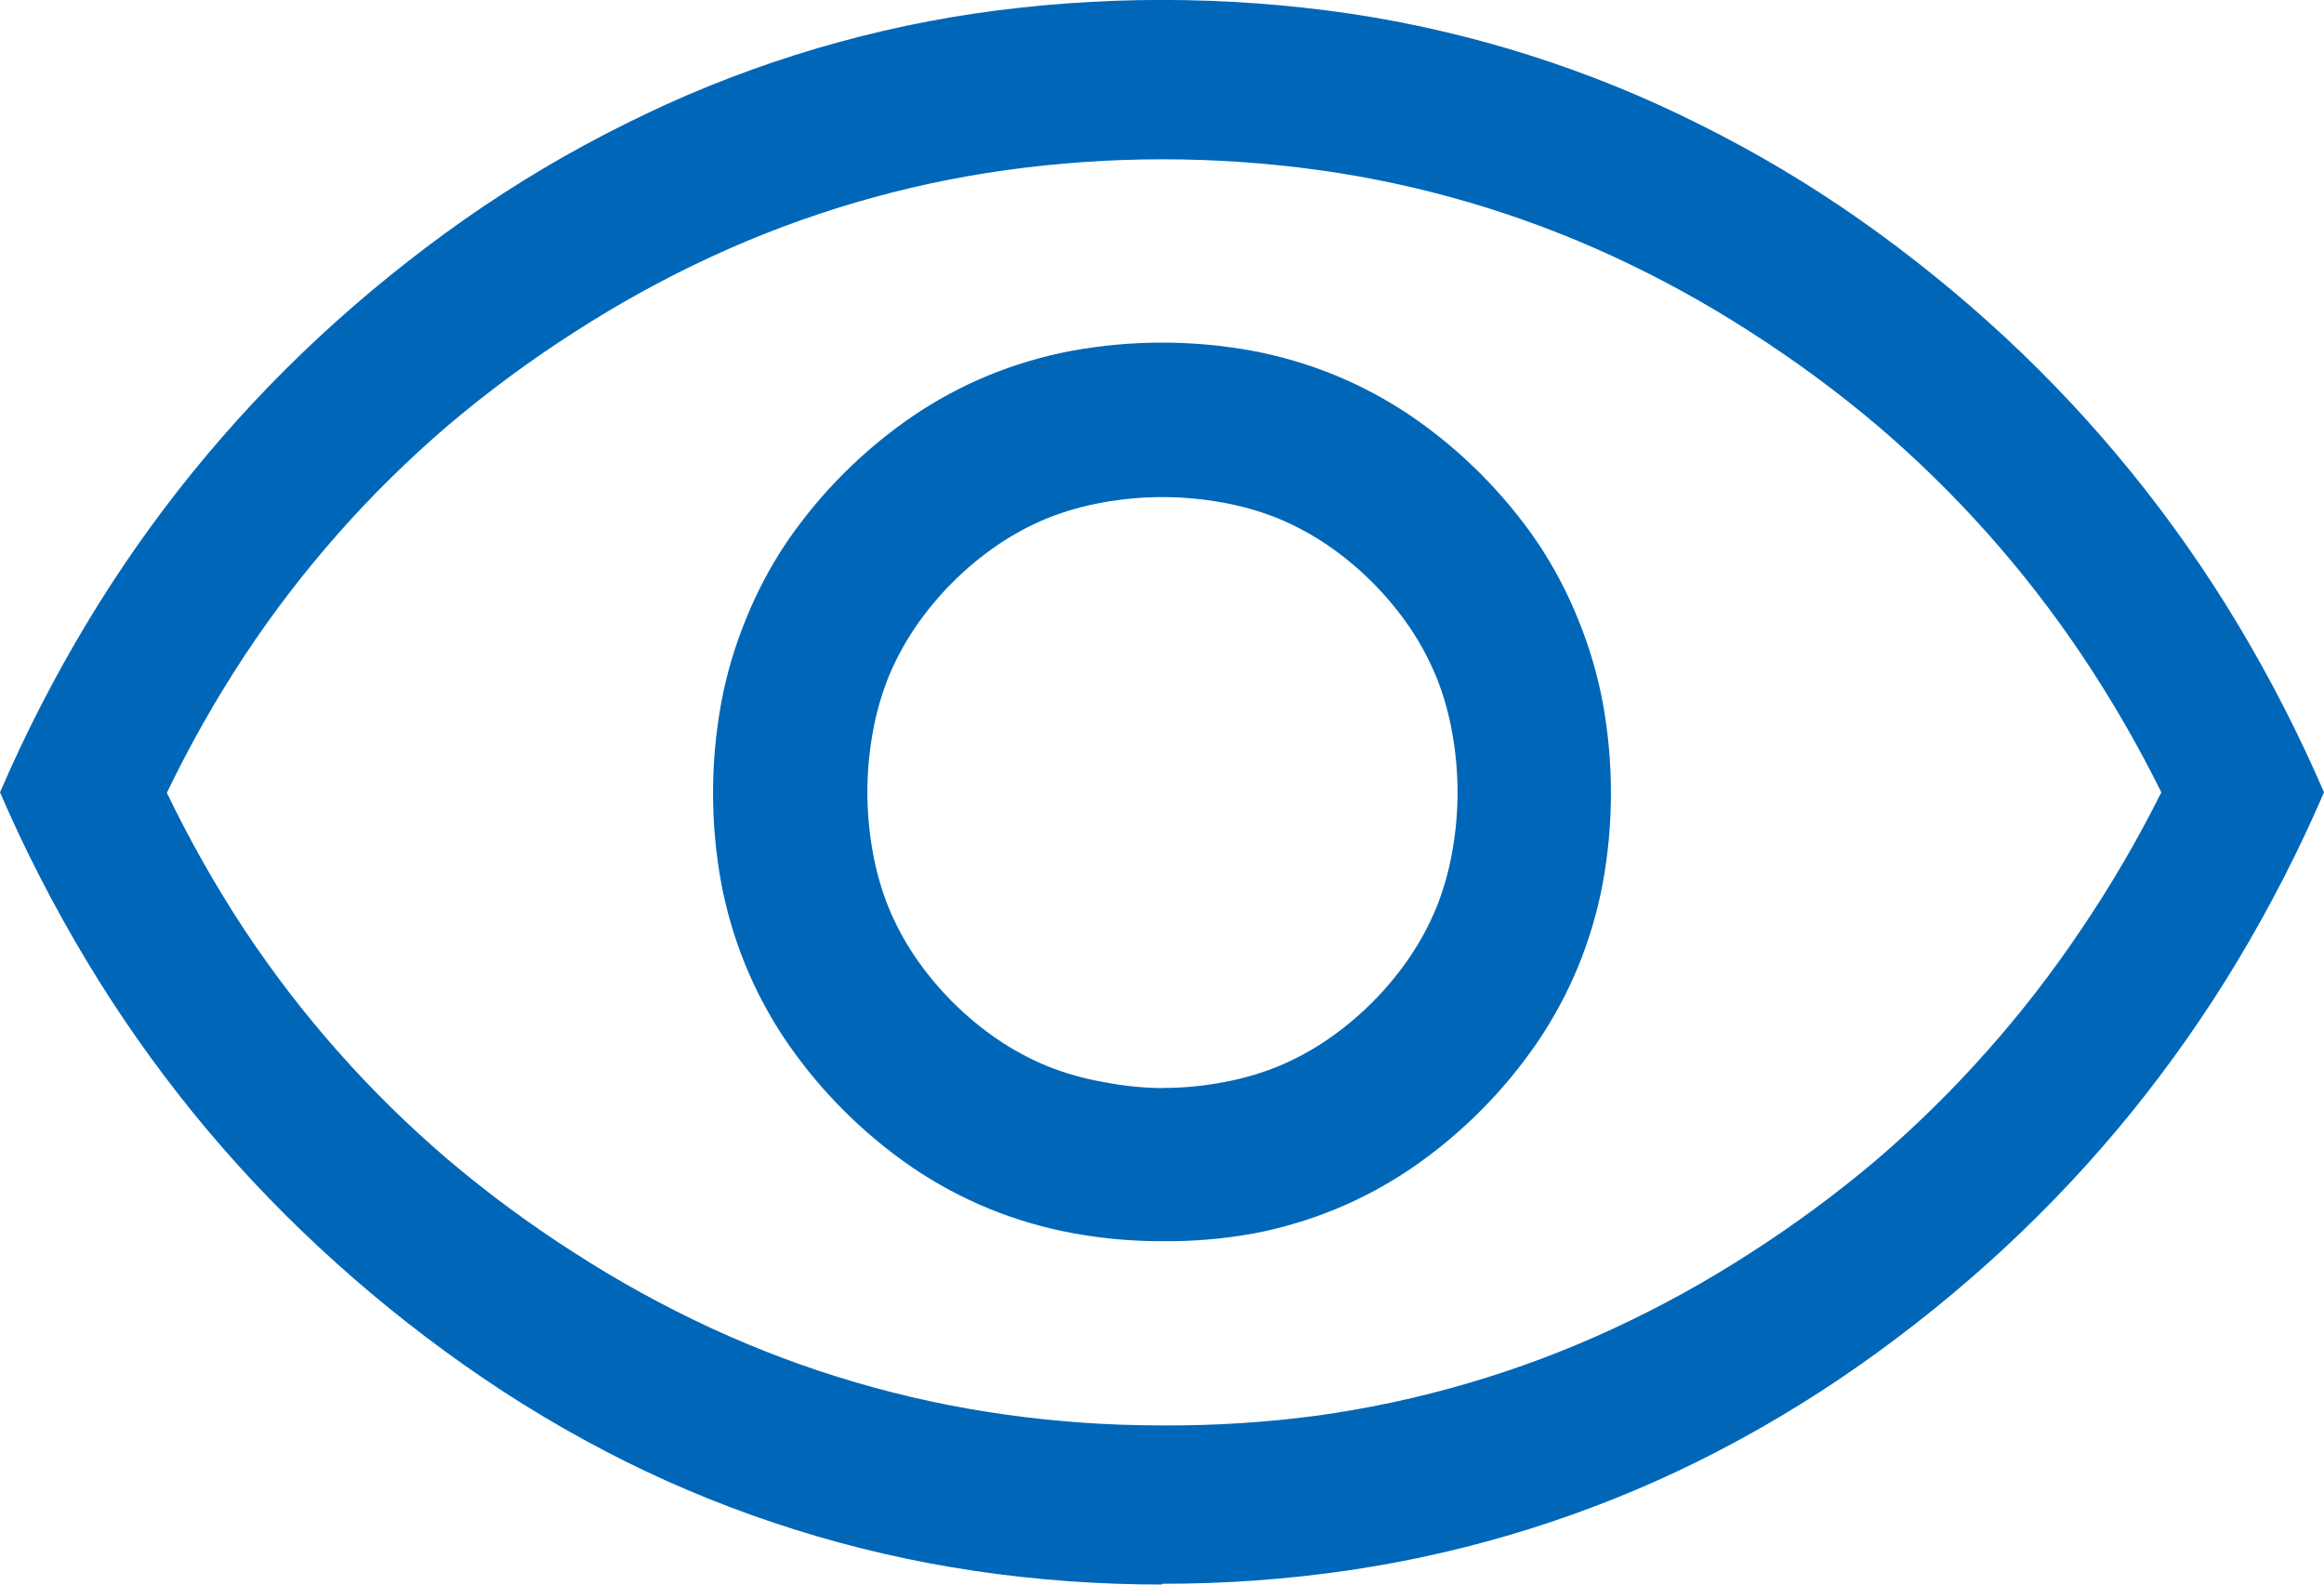
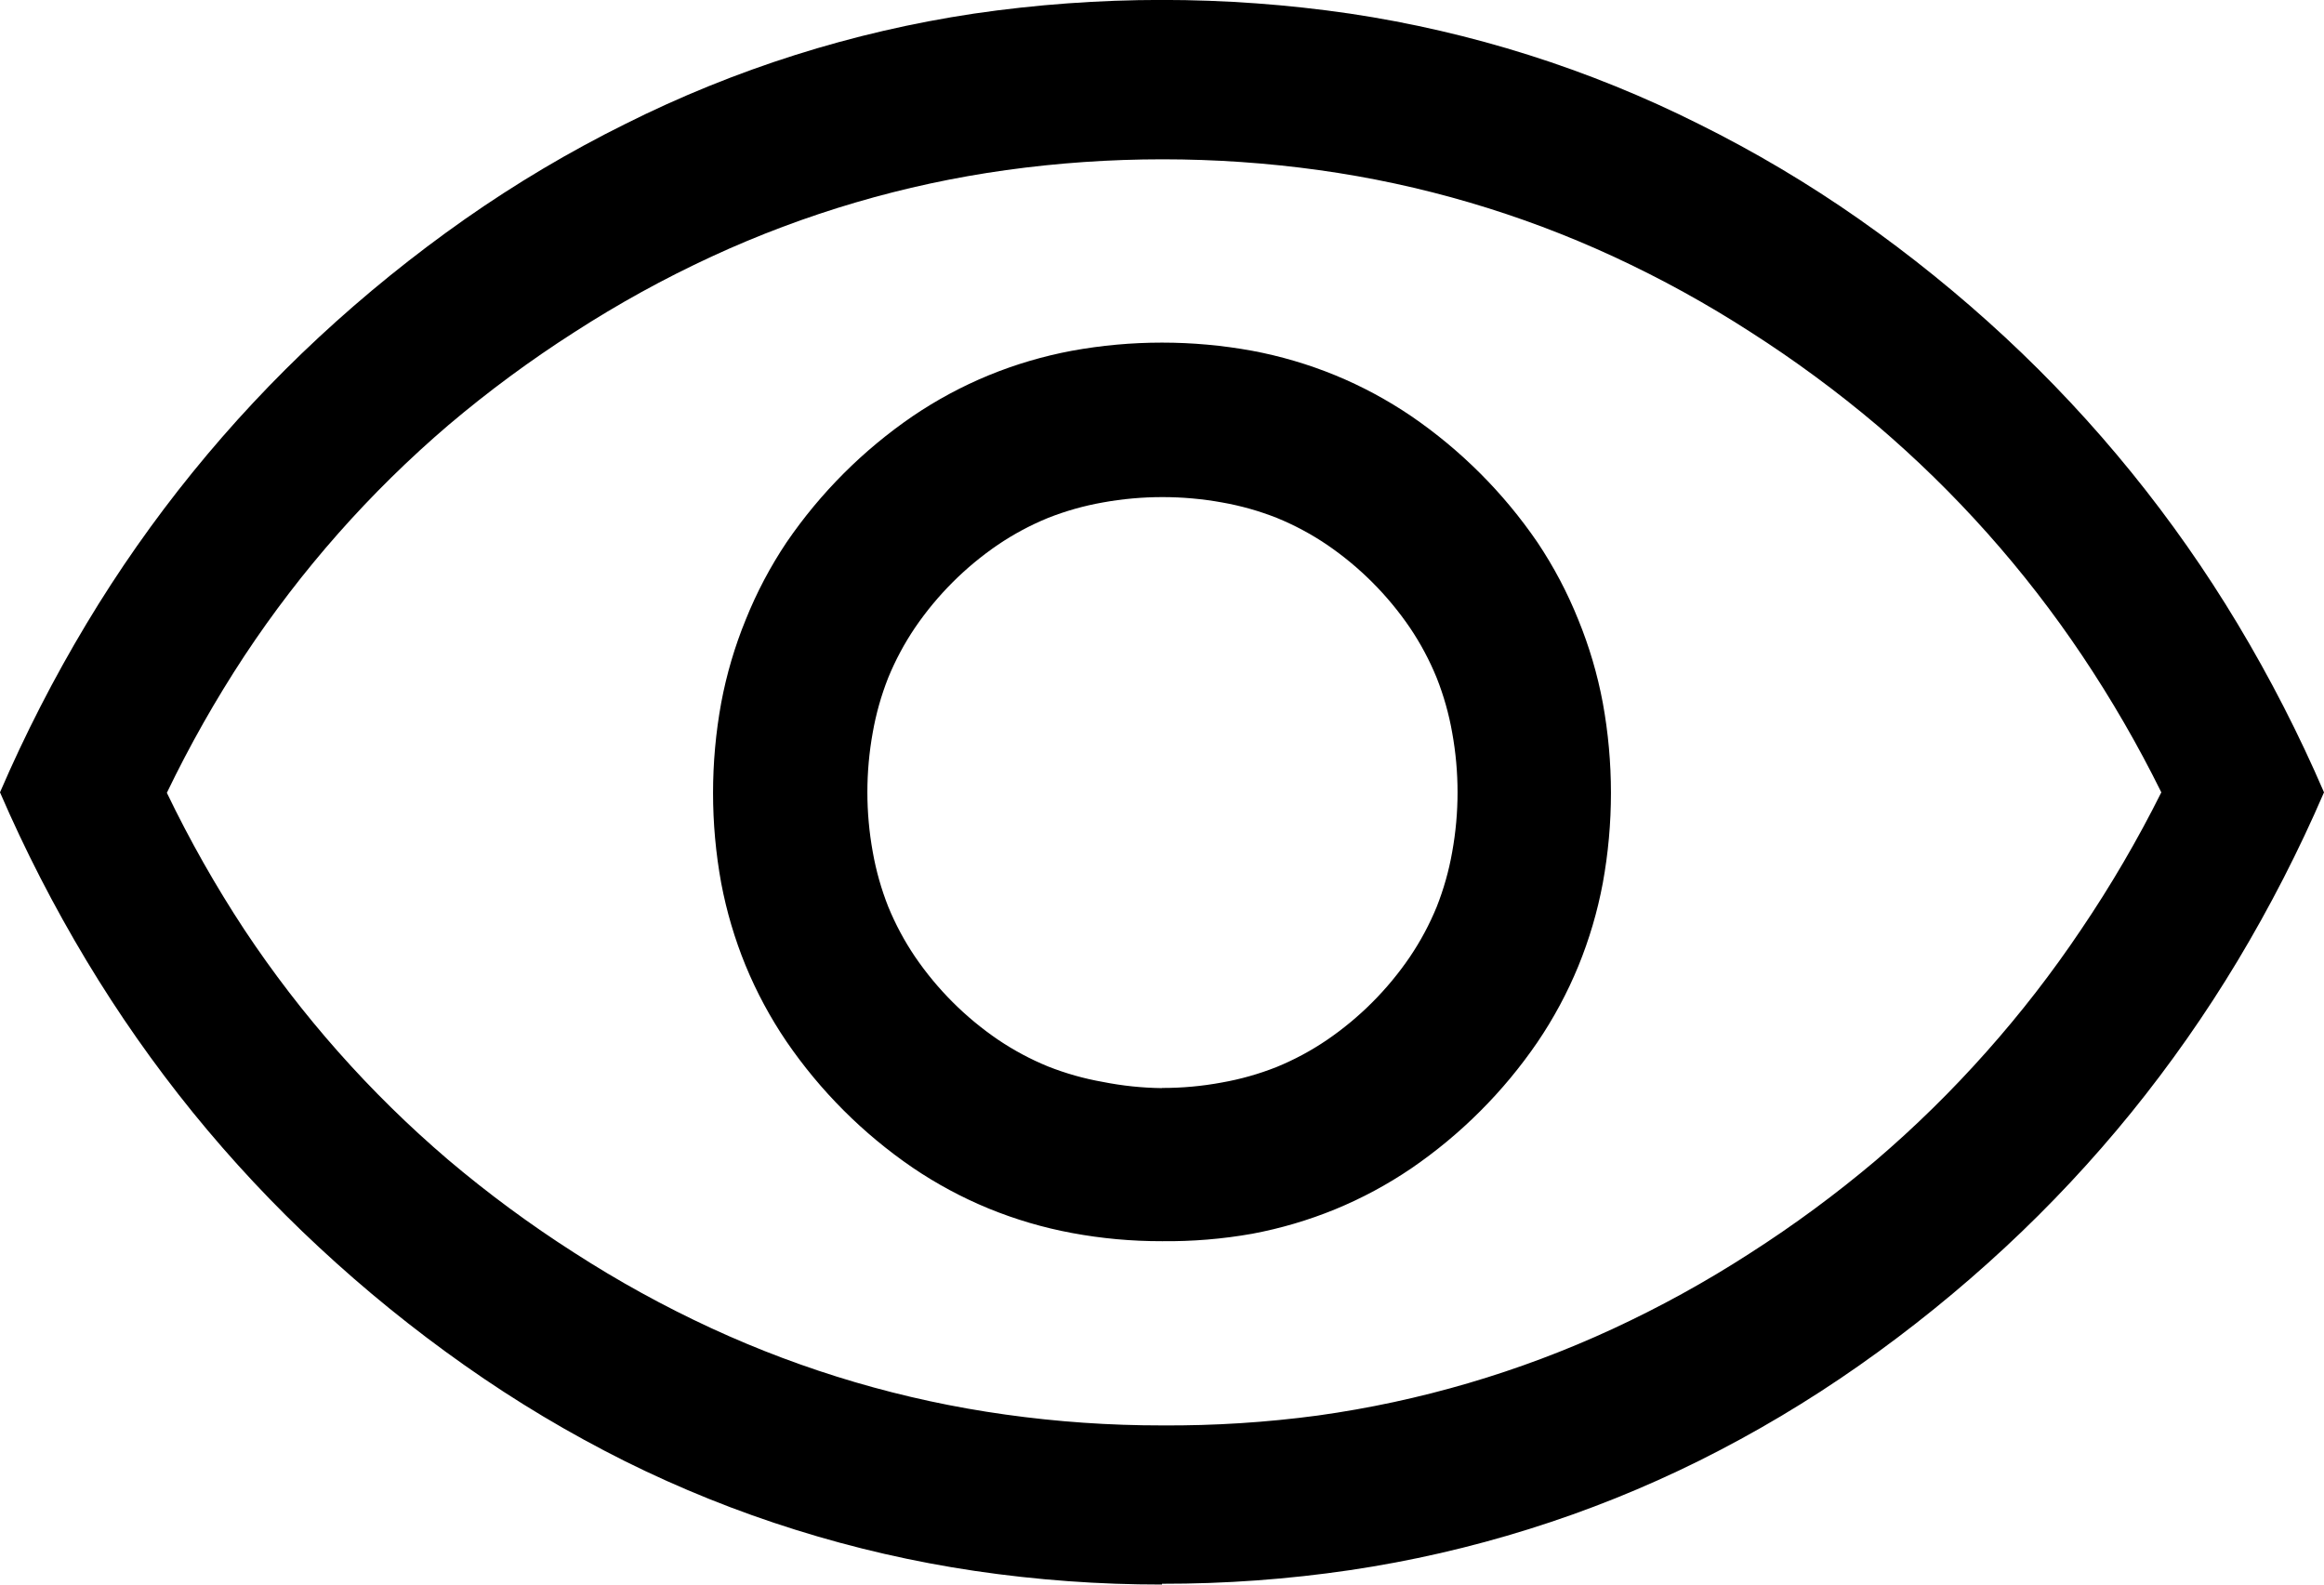
<svg xmlns="http://www.w3.org/2000/svg" width="15" height="10.227" viewBox="0 0 15 10.227">
  <defs>
    <style>
      .cls-1 {
-         fill: #0067b8;
+         fill: currentColor;
      }
    </style>
  </defs>
  <path id="visibility_FILL0_wght400_GRAD0_opsz48" class="cls-1" d="M7.5,8.011a3.136,3.136,0,0,1-.582-.053A2.748,2.748,0,0,1,6.381,7.8a2.714,2.714,0,0,1-.491-.264,3.123,3.123,0,0,1-.814-.814,2.714,2.714,0,0,1-.264-.491A2.748,2.748,0,0,1,4.655,5.7a3.24,3.24,0,0,1,0-1.164A2.748,2.748,0,0,1,4.813,4,2.714,2.714,0,0,1,5.077,3.5a3.123,3.123,0,0,1,.814-.814,2.714,2.714,0,0,1,.491-.264,2.748,2.748,0,0,1,.536-.158,3.24,3.24,0,0,1,1.164,0,2.748,2.748,0,0,1,.536.158,2.714,2.714,0,0,1,.491.264,3.123,3.123,0,0,1,.814.814A2.714,2.714,0,0,1,10.187,4a2.748,2.748,0,0,1,.158.536,3.24,3.24,0,0,1,0,1.164,2.748,2.748,0,0,1-.158.536,2.714,2.714,0,0,1-.264.491,3.123,3.123,0,0,1-.814.814,2.714,2.714,0,0,1-.491.264,2.748,2.748,0,0,1-.536.158A3.136,3.136,0,0,1,7.5,8.011Zm0-.989a2.088,2.088,0,0,0,.385-.035,1.818,1.818,0,0,0,.354-.1,1.783,1.783,0,0,0,.323-.173A2.037,2.037,0,0,0,9.1,6.176a1.783,1.783,0,0,0,.173-.323,1.818,1.818,0,0,0,.1-.354,2.159,2.159,0,0,0,0-.77,1.818,1.818,0,0,0-.1-.354A1.783,1.783,0,0,0,9.1,4.051a2.037,2.037,0,0,0-.535-.535,1.783,1.783,0,0,0-.323-.173,1.818,1.818,0,0,0-.354-.1,2.159,2.159,0,0,0-.77,0,1.818,1.818,0,0,0-.354.1,1.783,1.783,0,0,0-.323.173,2.037,2.037,0,0,0-.535.535,1.783,1.783,0,0,0-.173.323,1.818,1.818,0,0,0-.1.354,2.159,2.159,0,0,0,0,.77,1.818,1.818,0,0,0,.1.354,1.783,1.783,0,0,0,.173.323,2.037,2.037,0,0,0,.535.535,1.783,1.783,0,0,0,.323.173,1.818,1.818,0,0,0,.354.1A2.088,2.088,0,0,0,7.5,7.023Zm0,3.2a8.216,8.216,0,0,0,1.214-.088,7.571,7.571,0,0,0,1.155-.265,7.5,7.5,0,0,0,1.1-.442A7.99,7.99,0,0,0,12,8.813a8.908,8.908,0,0,0,.942-.762,8.483,8.483,0,0,0,.814-.87,8.566,8.566,0,0,0,.686-.979A9.16,9.16,0,0,0,15,5.114a9.16,9.16,0,0,0-.558-1.088,8.493,8.493,0,0,0-1.5-1.849A8.908,8.908,0,0,0,12,1.415,7.99,7.99,0,0,0,10.964.8,7.5,7.5,0,0,0,8.714.088a8.385,8.385,0,0,0-2.429,0A7.5,7.5,0,0,0,4.036.8,7.99,7.99,0,0,0,3,1.415a8.908,8.908,0,0,0-.942.762,8.493,8.493,0,0,0-1.5,1.849A9.16,9.16,0,0,0,0,5.114,9.16,9.16,0,0,0,.558,6.2a8.566,8.566,0,0,0,.686.979,8.483,8.483,0,0,0,.814.87A8.908,8.908,0,0,0,3,8.813a7.99,7.99,0,0,0,1.036.619,7.5,7.5,0,0,0,1.1.442,7.571,7.571,0,0,0,1.155.265A8.216,8.216,0,0,0,7.5,10.227Zm0-5.114ZM7.5,9.2a7.229,7.229,0,0,1-1.01-.07,6.745,6.745,0,0,1-1.9-.558,7.2,7.2,0,0,1-.886-.488,7.559,7.559,0,0,1-.813-.6A7.141,7.141,0,0,1,1.577,6a7.617,7.617,0,0,1-.5-.883,7.617,7.617,0,0,1,.5-.883A7.141,7.141,0,0,1,2.894,2.744a7.558,7.558,0,0,1,.813-.6,7.2,7.2,0,0,1,.886-.488,6.745,6.745,0,0,1,1.9-.558,7.351,7.351,0,0,1,2.021,0,6.745,6.745,0,0,1,1.9.558,7.2,7.2,0,0,1,.886.488,7.644,7.644,0,0,1,.814.6,7.264,7.264,0,0,1,1.325,1.487,7.768,7.768,0,0,1,.511.883A7.768,7.768,0,0,1,13.432,6a7.31,7.31,0,0,1-.612.79,7.269,7.269,0,0,1-.713.7,7.644,7.644,0,0,1-.814.6,7.2,7.2,0,0,1-.886.488,6.745,6.745,0,0,1-1.9.558A7.229,7.229,0,0,1,7.5,9.2Z" />
</svg>
